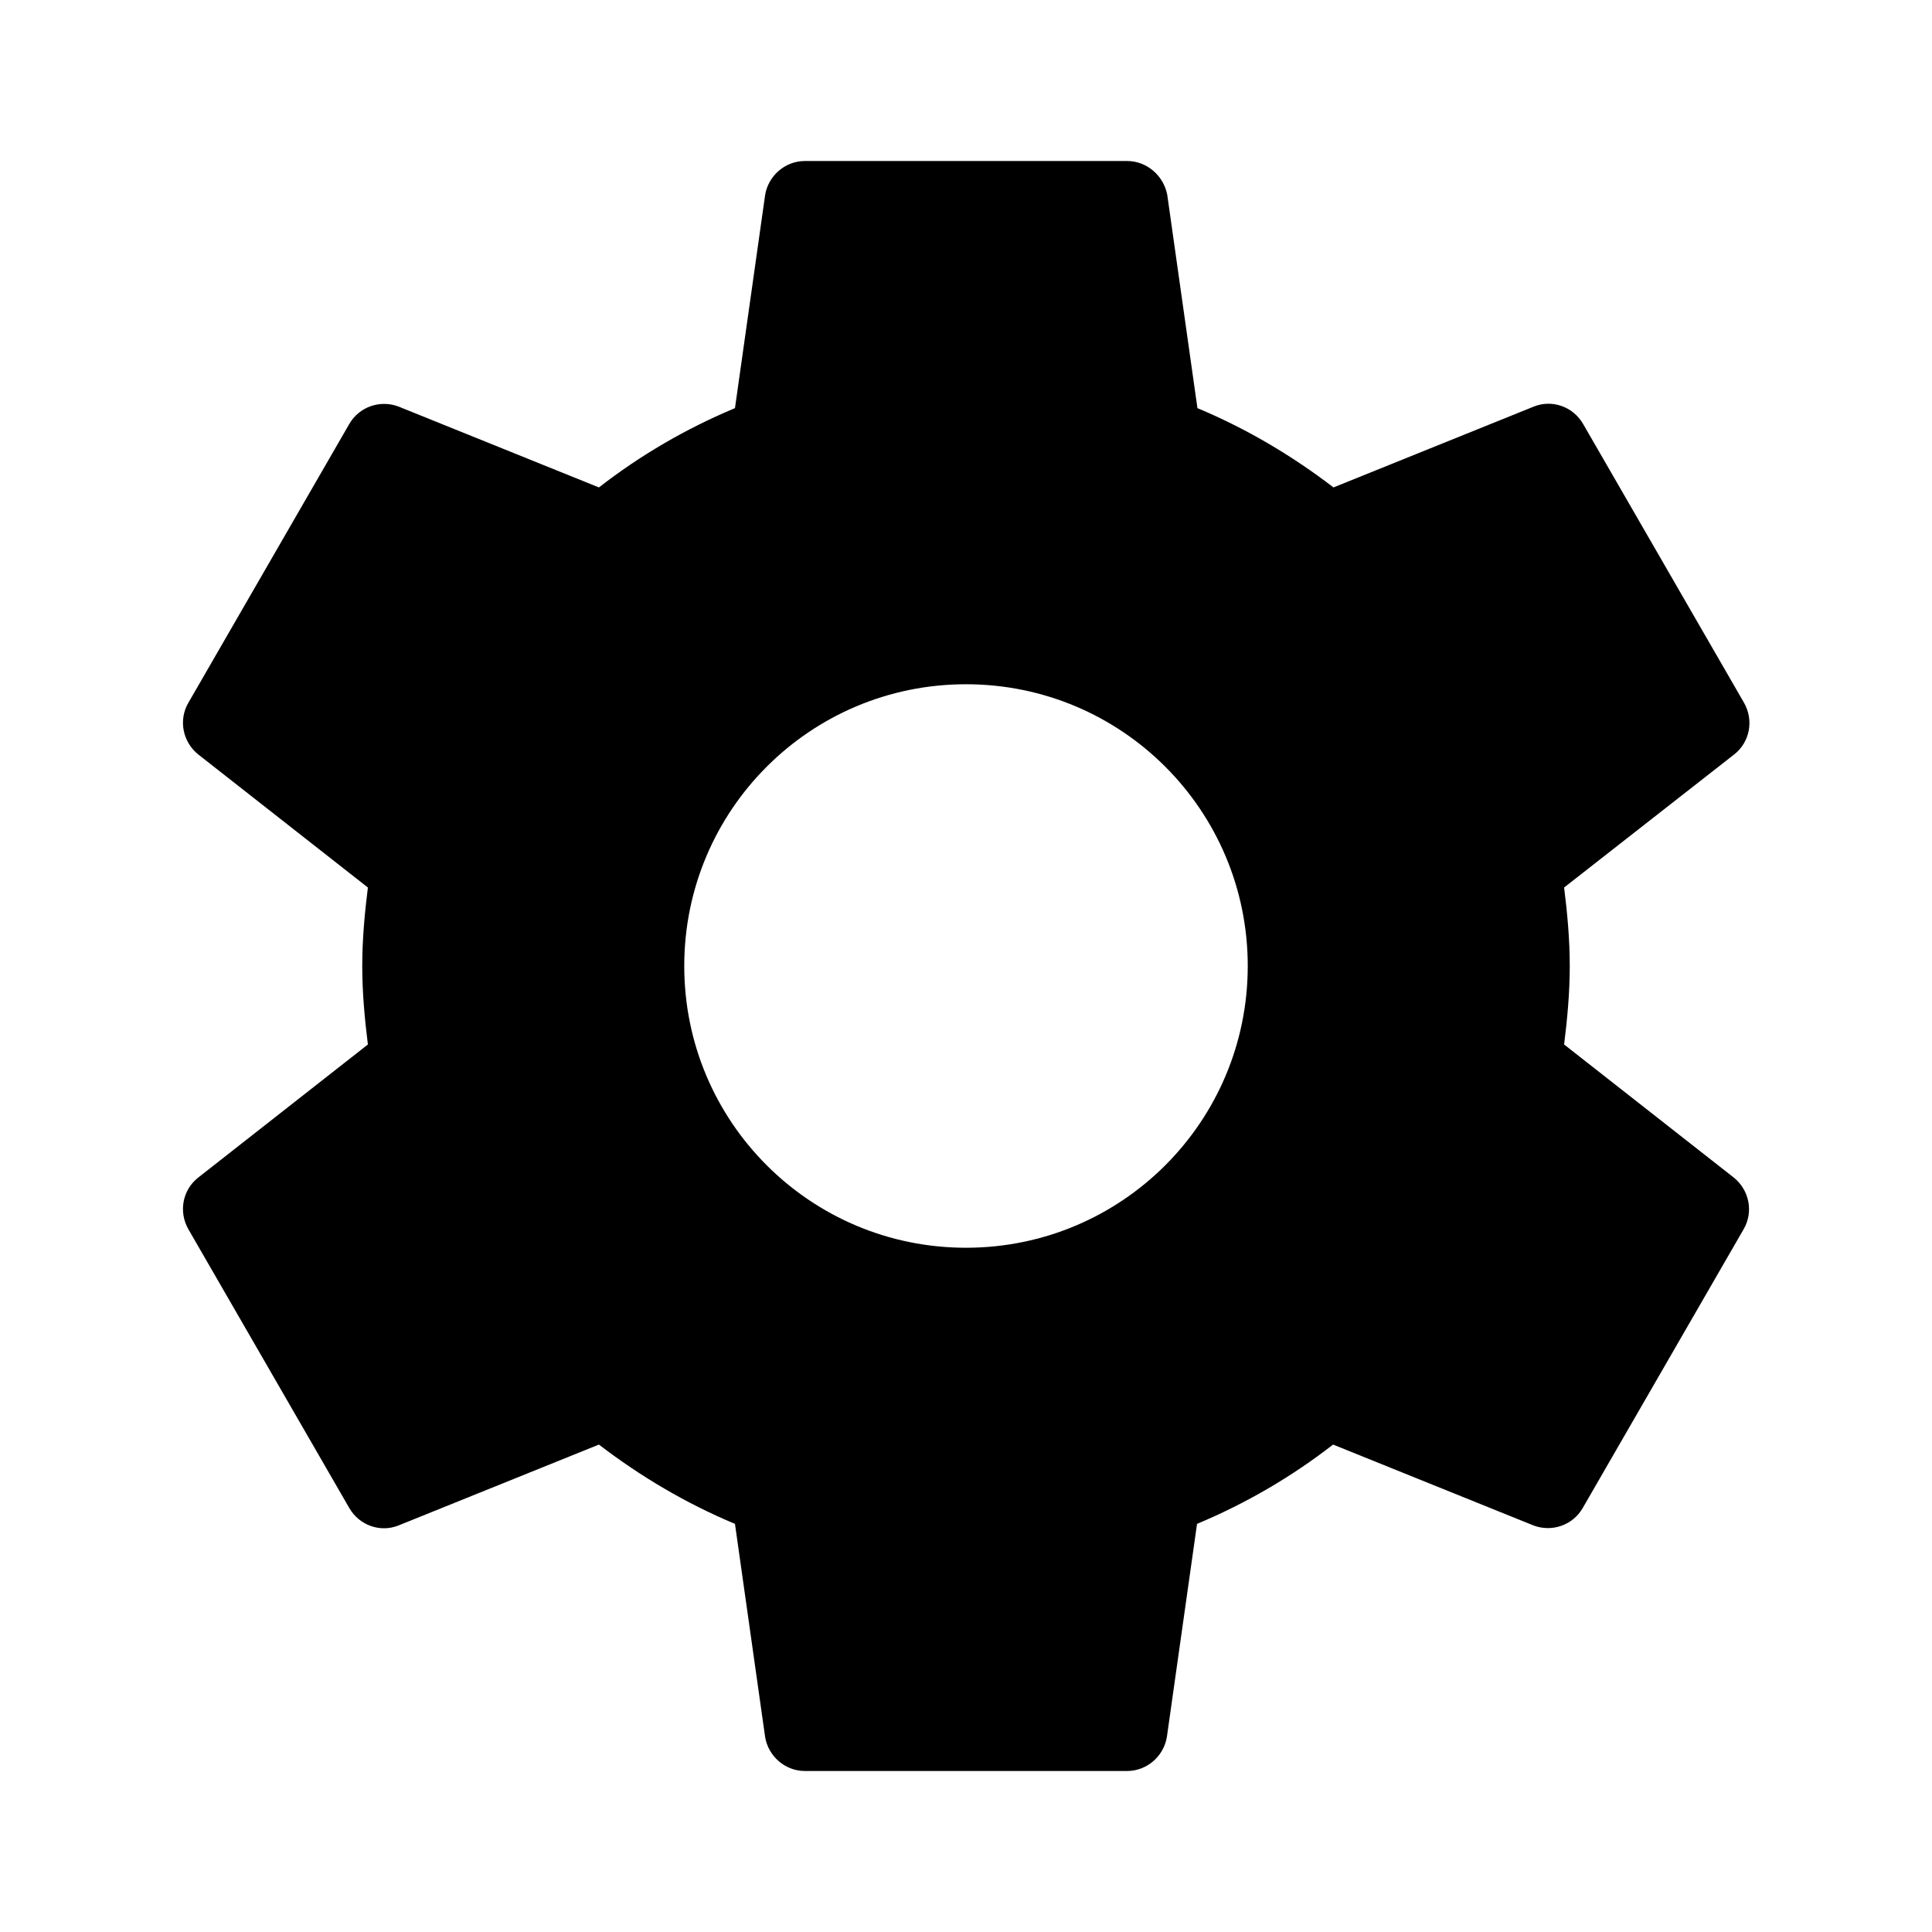
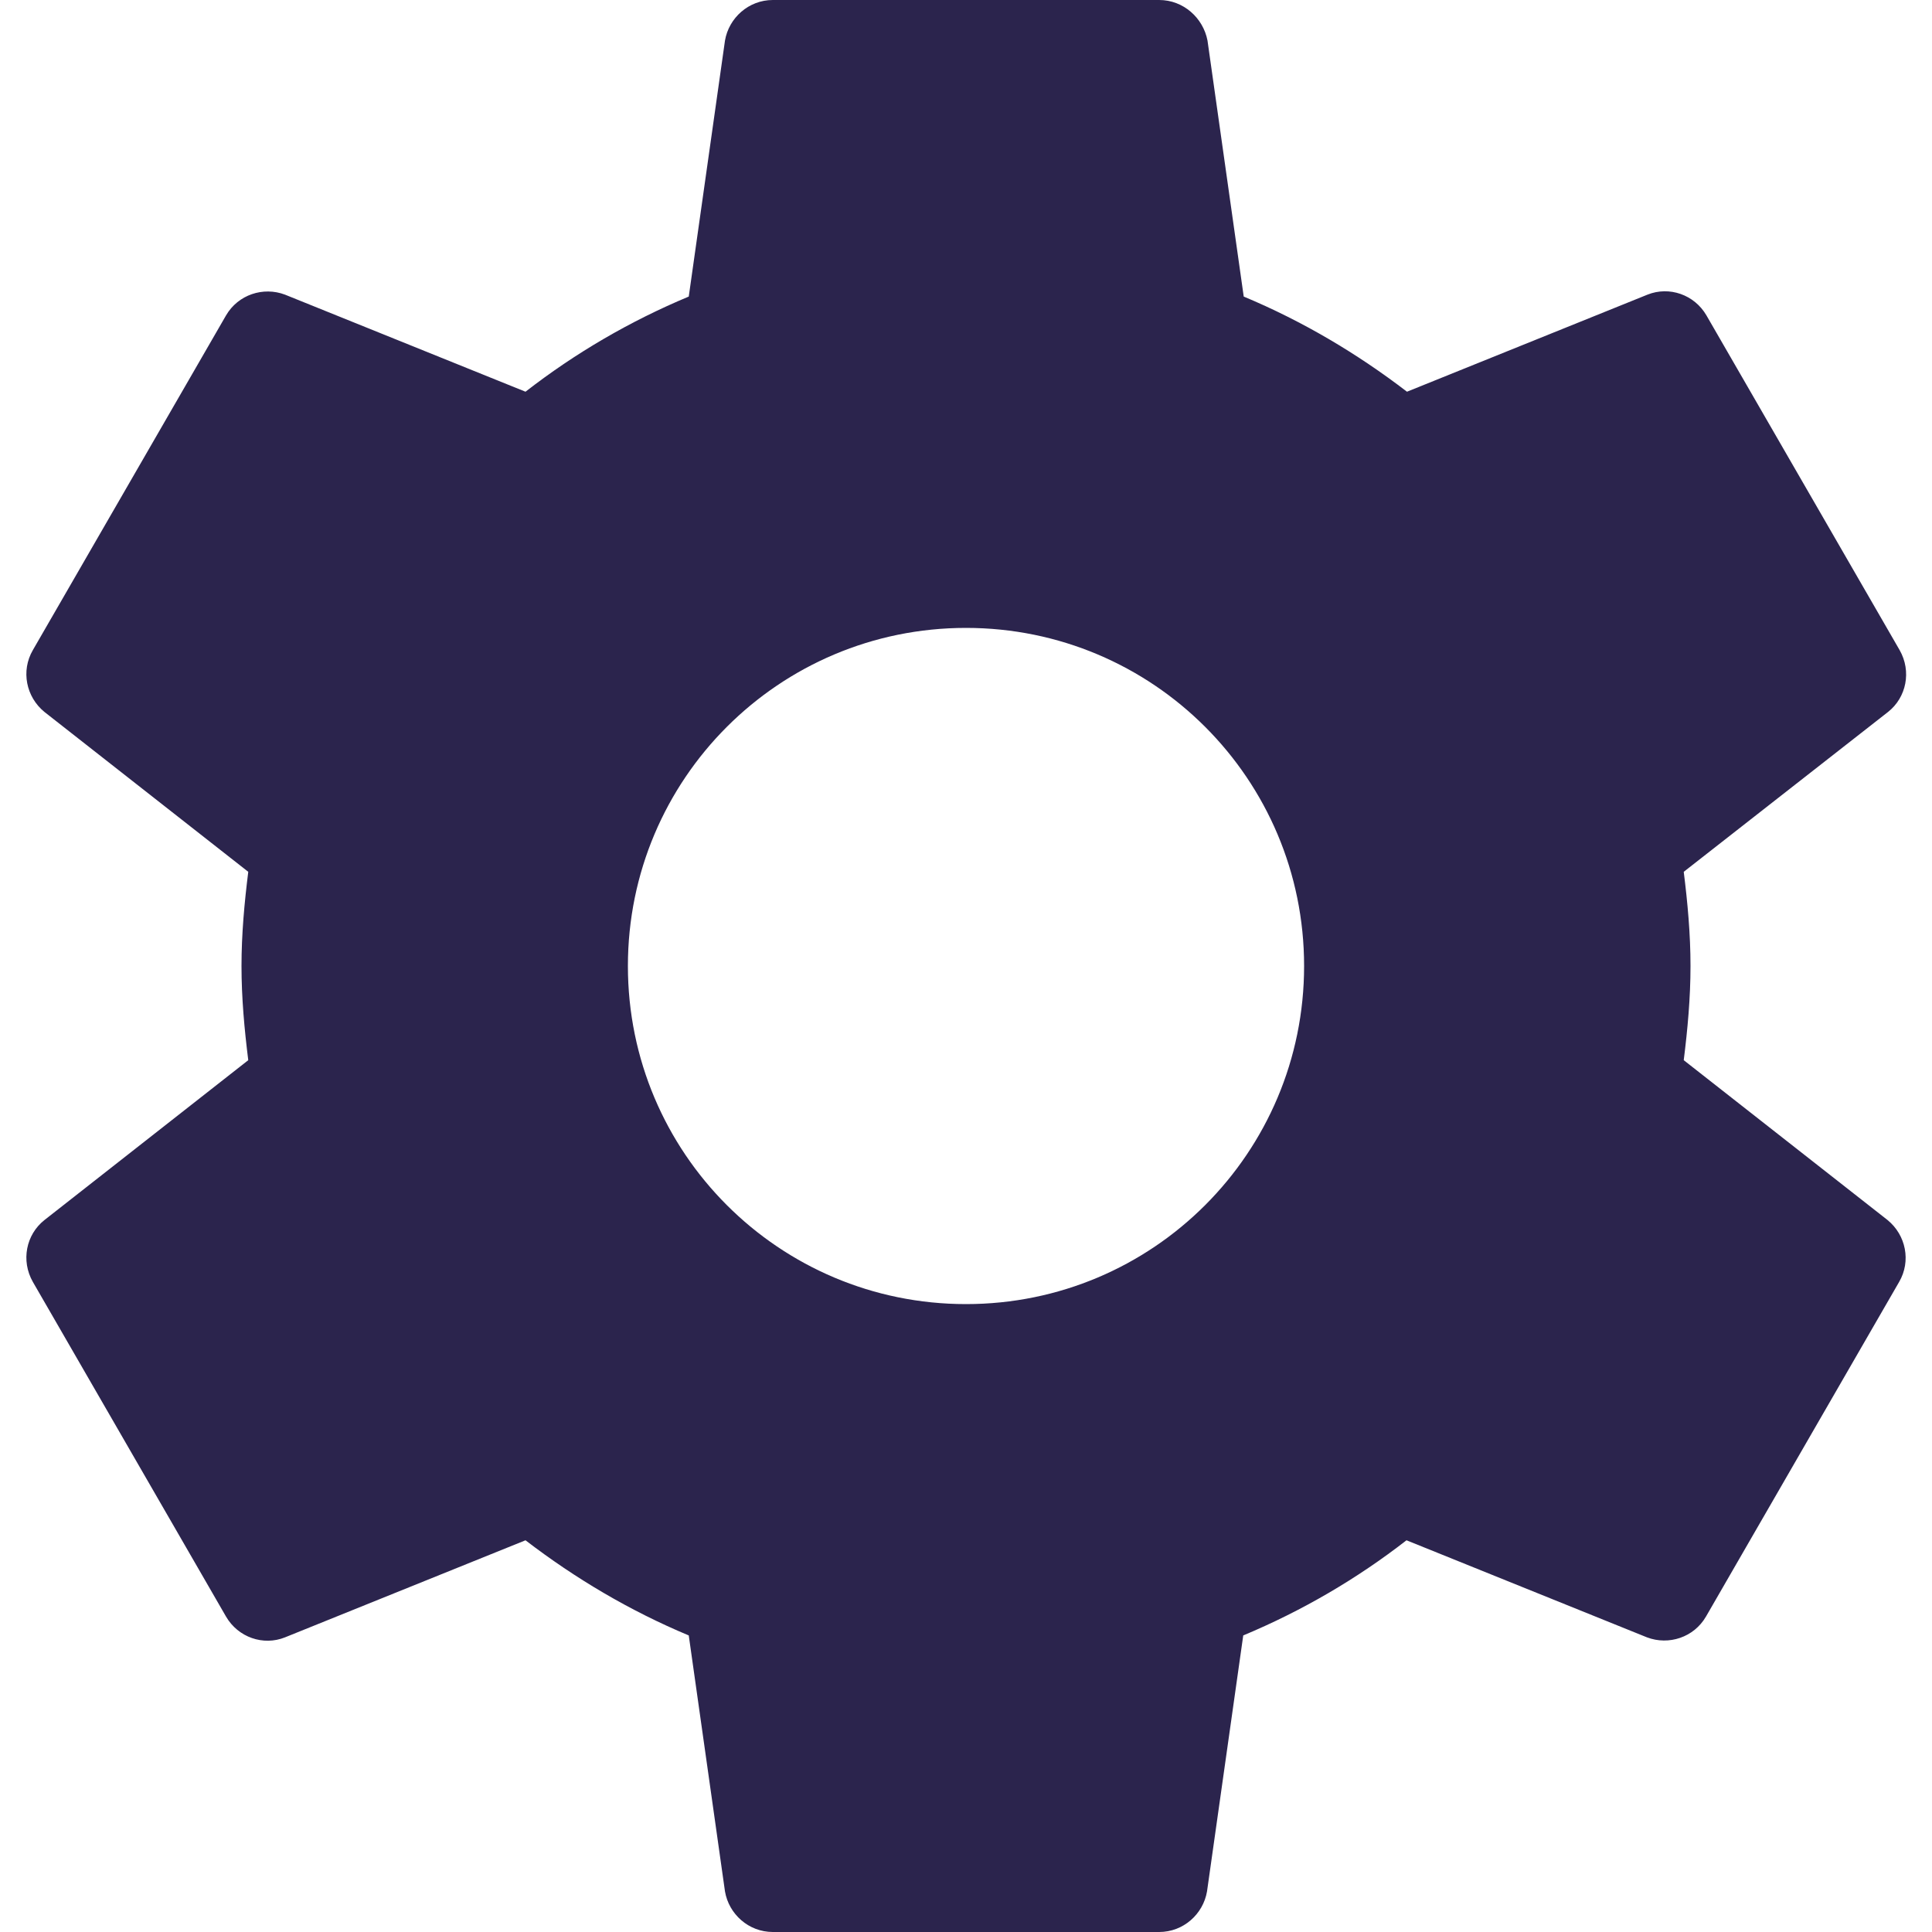
- <svg xmlns="http://www.w3.org/2000/svg" height="48" viewBox="0 0 48 48" width="48">
-   <path d="M0 0h48v48H0z" fill="none" />
-   <path d="M38.86 25.95c.08-.64.14-1.29.14-1.95s-.06-1.31-.14-1.95l4.23-3.31c.38-.3.49-.84.24-1.28l-4-6.93c-.25-.43-.77-.61-1.22-.43l-4.98 2.01c-1.03-.79-2.16-1.46-3.38-1.97L29 4.84c-.09-.47-.5-.84-1-.84h-8c-.5 0-.91.37-.99.84l-.75 5.3c-1.22.51-2.35 1.17-3.38 1.97L9.9 10.1c-.45-.17-.97 0-1.22.43l-4 6.93c-.25.43-.14.97.24 1.28l4.22 3.31C9.06 22.69 9 23.34 9 24s.06 1.31.14 1.95l-4.22 3.31c-.38.3-.49.84-.24 1.28l4 6.93c.25.43.77.61 1.22.43l4.98-2.01c1.03.79 2.16 1.46 3.38 1.97l.75 5.3c.08.47.49.84.99.84h8c.5 0 .91-.37.99-.84l.75-5.3c1.22-.51 2.35-1.17 3.38-1.97l4.98 2.01c.45.17.97 0 1.22-.43l4-6.93c.25-.43.14-.97-.24-1.28l-4.22-3.31zM24 31c-3.87 0-7-3.13-7-7s3.13-7 7-7 7 3.13 7 7-3.13 7-7 7z" />
+ <svg xmlns="http://www.w3.org/2000/svg" width="40" height="40" viewBox="0 0 40 40" fill="none">
+   <path d="M34.86 21.95C34.94 21.31 35 20.66 35 20C35 19.34 34.94 18.69 34.86 18.05L39.09 14.74C39.47 14.44 39.58 13.9 39.33 13.46L35.33 6.53C35.08 6.1 34.56 5.92 34.11 6.1L29.13 8.11C28.1 7.32 26.97 6.65 25.75 6.14L25 0.84C24.91 0.37 24.5 0 24 0H16C15.5 0 15.09 0.37 15.01 0.84L14.26 6.14C13.04 6.65 11.91 7.31 10.88 8.11L5.9 6.1C5.45 5.93 4.93 6.1 4.68 6.53L0.68 13.46C0.43 13.89 0.54 14.43 0.92 14.74L5.14 18.05C5.06 18.69 5 19.34 5 20C5 20.66 5.06 21.31 5.14 21.95L0.92 25.26C0.54 25.56 0.43 26.1 0.68 26.54L4.68 33.47C4.93 33.9 5.45 34.08 5.9 33.9L10.88 31.89C11.91 32.68 13.04 33.35 14.26 33.86L15.01 39.16C15.09 39.63 15.5 40 16 40H24C24.5 40 24.91 39.63 24.99 39.16L25.74 33.86C26.96 33.35 28.09 32.69 29.12 31.89L34.1 33.9C34.55 34.07 35.07 33.9 35.32 33.47L39.32 26.54C39.57 26.11 39.46 25.57 39.08 25.26L34.86 21.95ZM20 27C16.13 27 13 23.87 13 20C13 16.13 16.13 13 20 13C23.87 13 27 16.13 27 20C27 23.87 23.87 27 20 27Z" fill="#2B244D" />
</svg>
